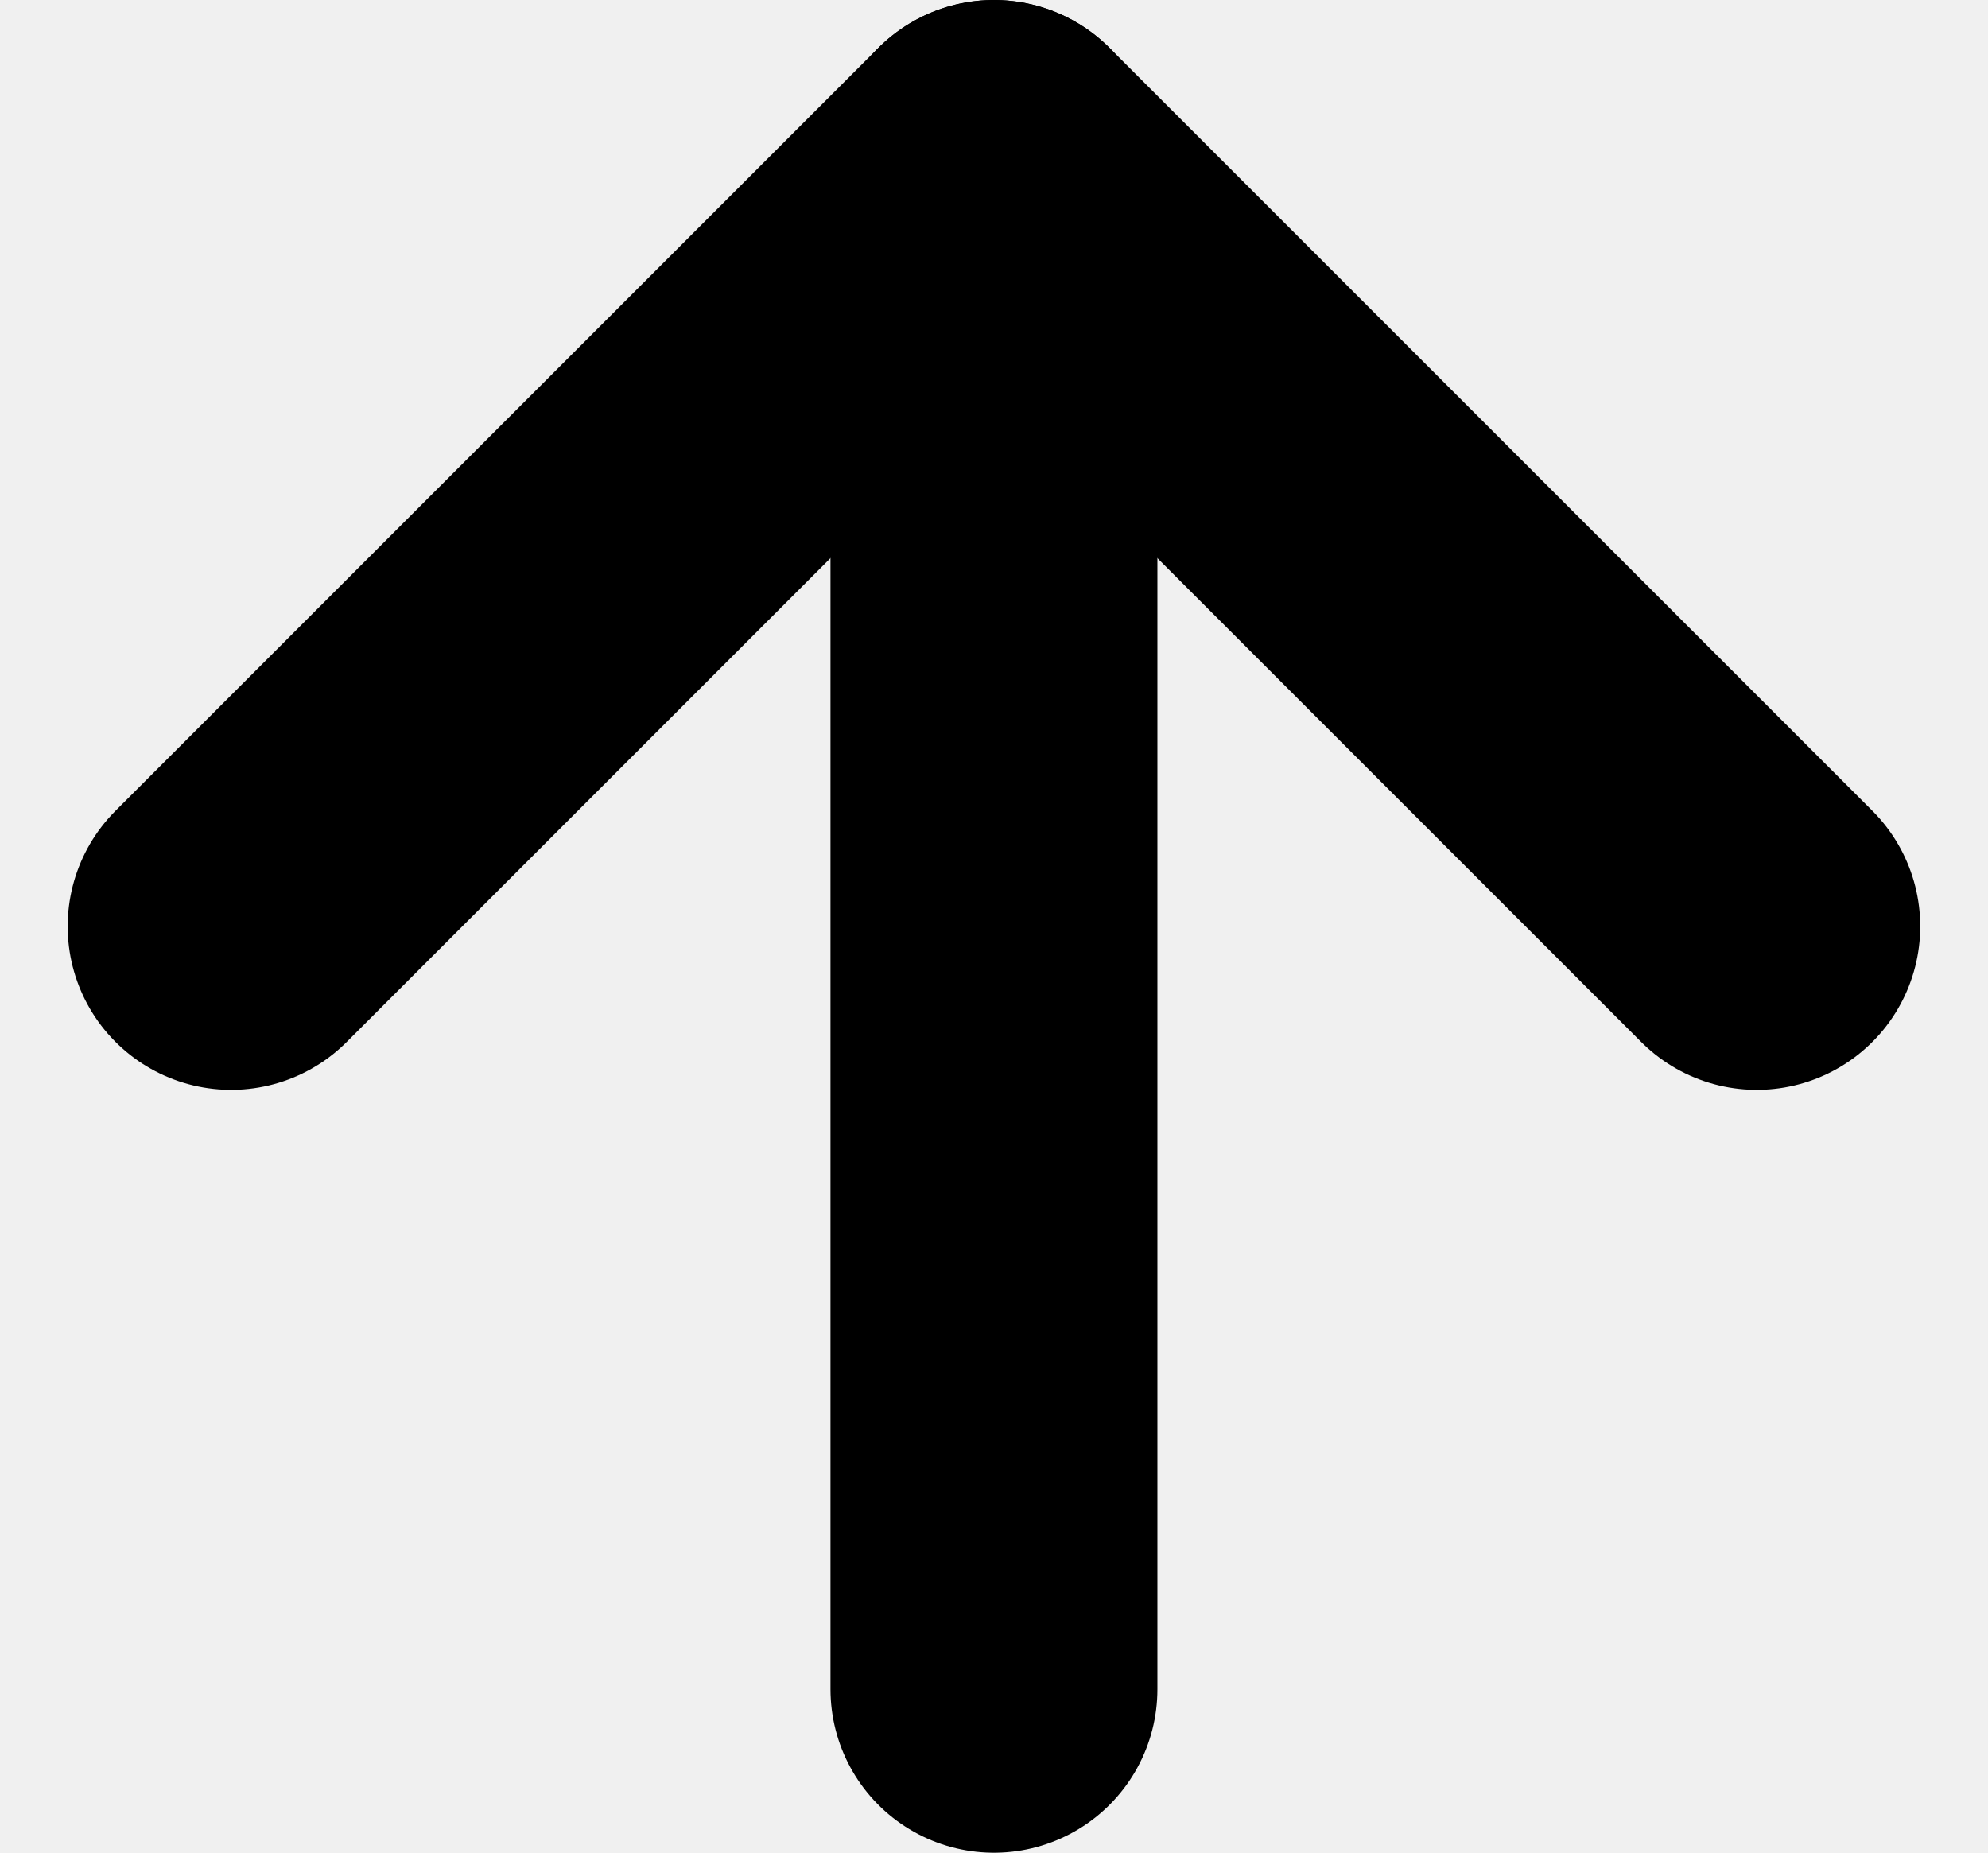
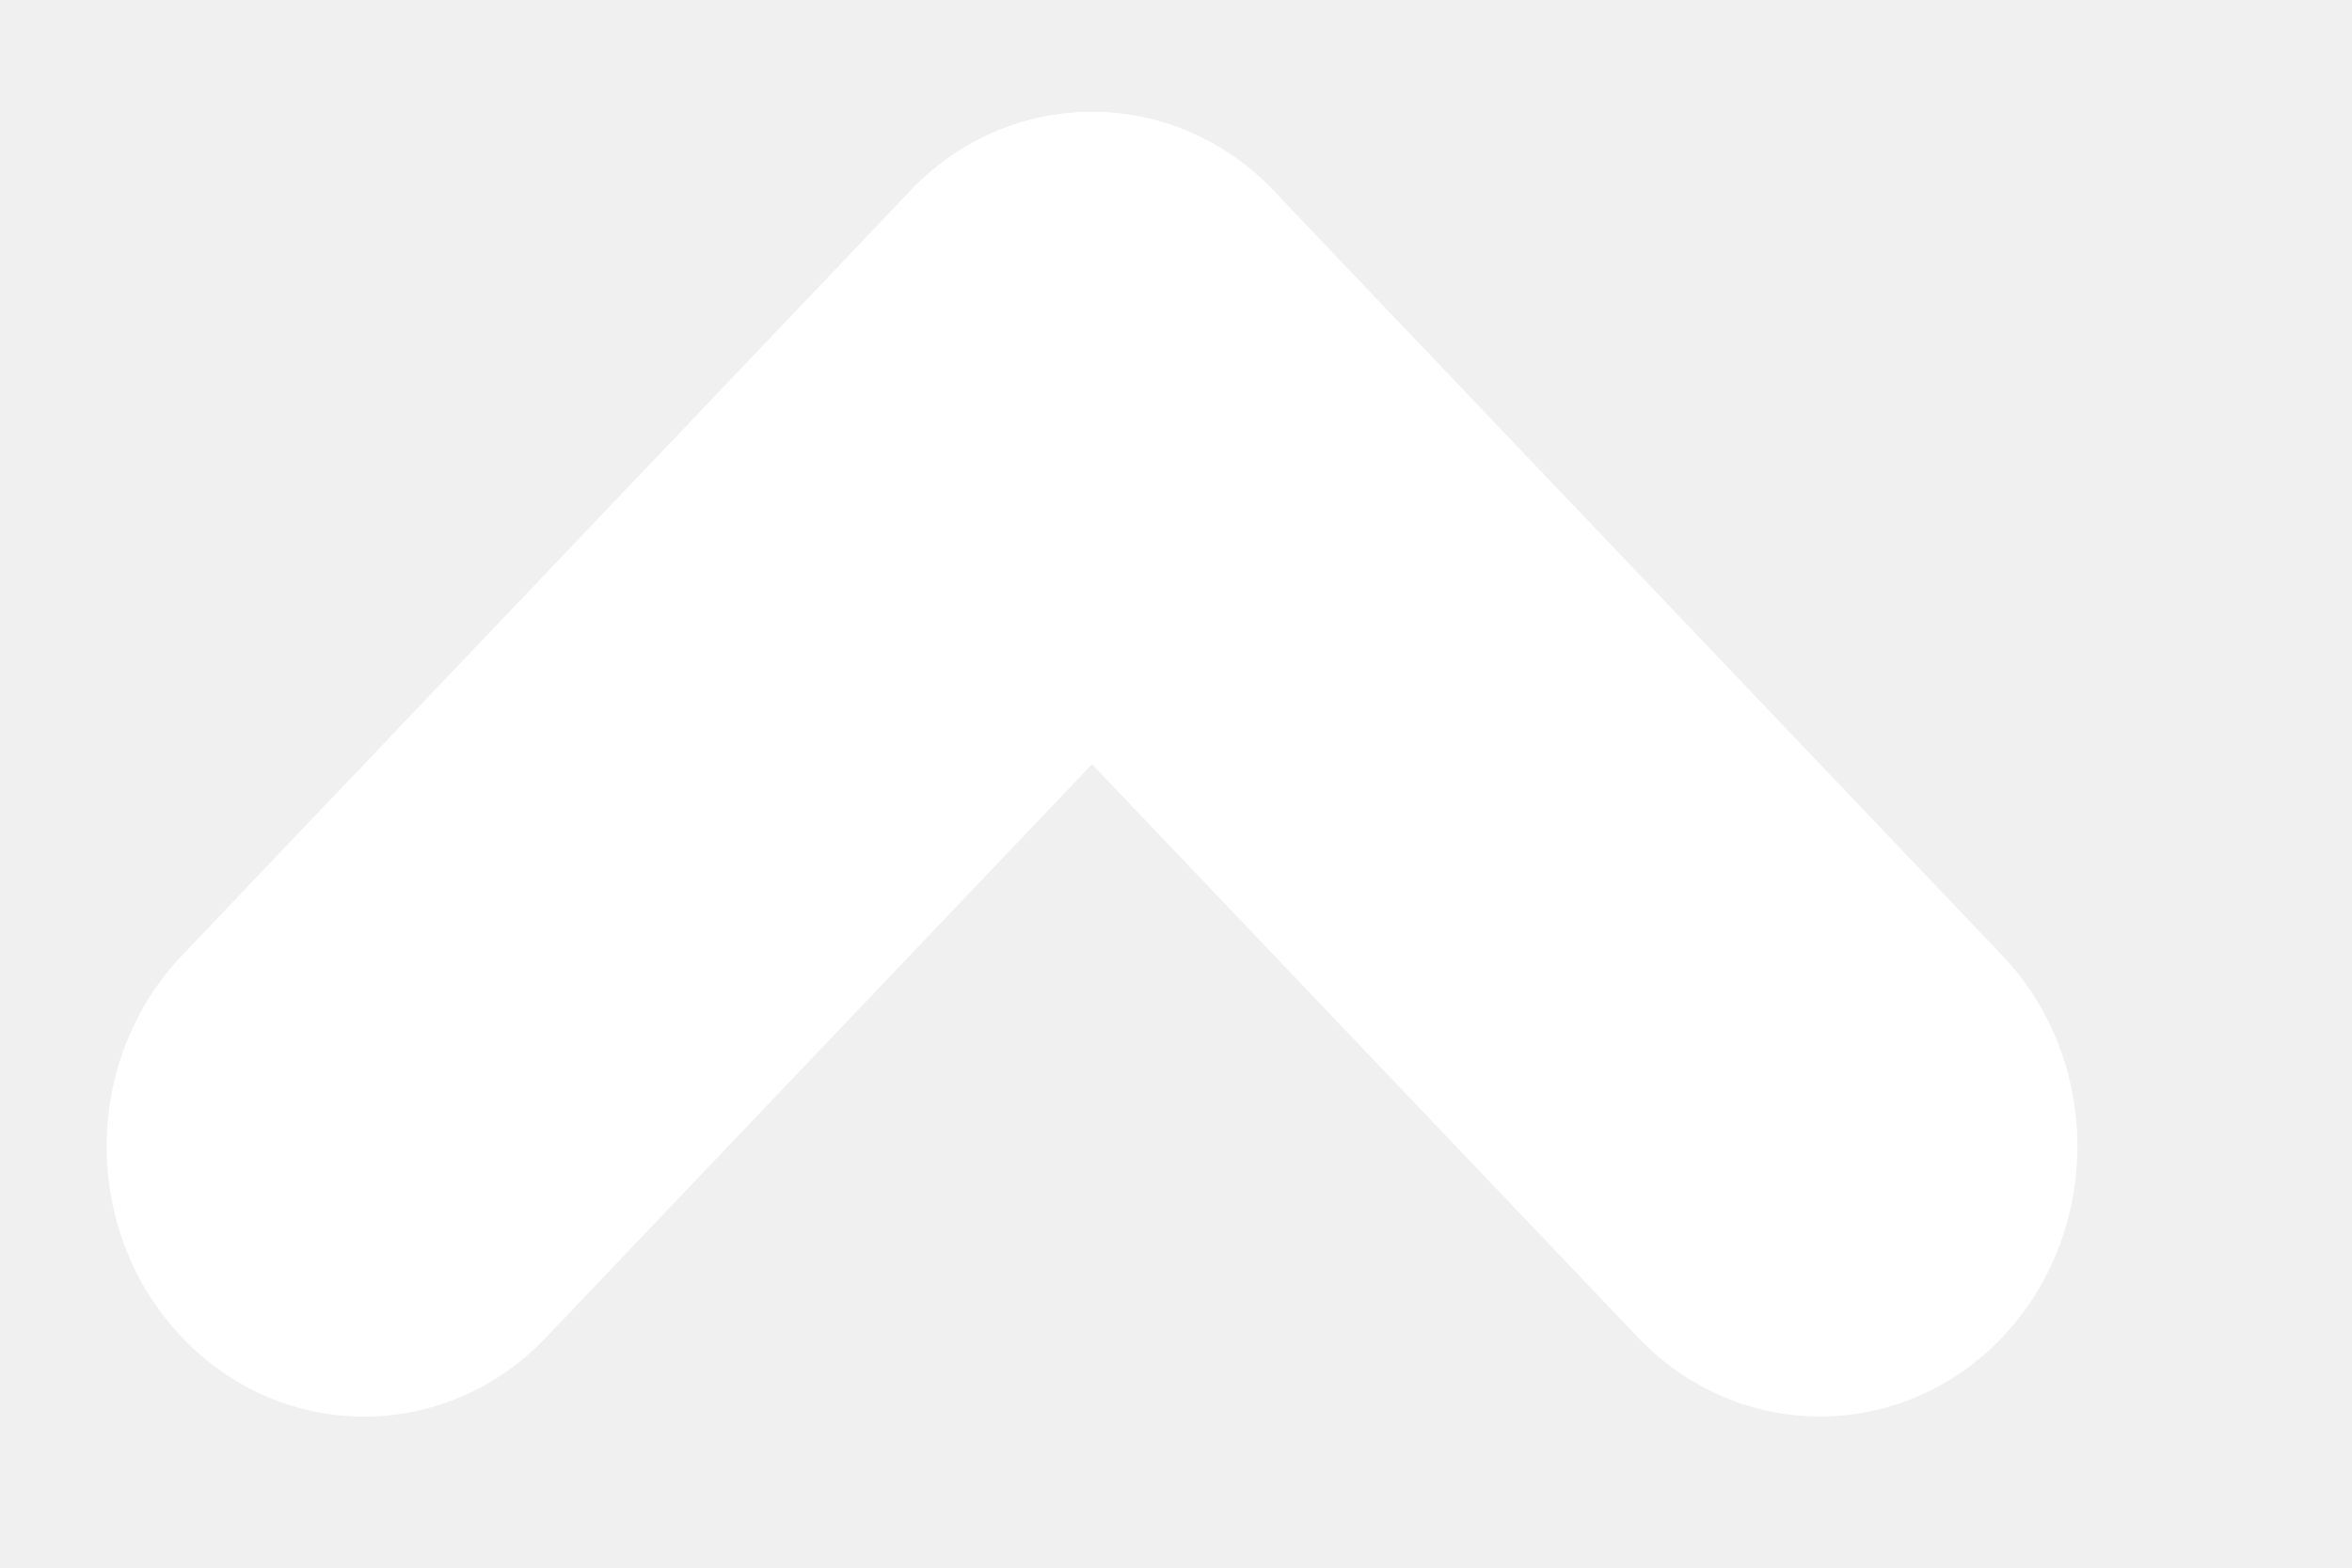
- <svg xmlns="http://www.w3.org/2000/svg" width="18.243" height="17" viewBox="0 0 18.243 17">
-   <g id="arrow-up_1_" data-name="arrow-up (1)" transform="translate(-2.879 -3.5)">
-     <line id="Line_46" data-name="Line 46" y1="14" transform="translate(12 5)" fill="none" stroke="#000" stroke-linecap="round" stroke-linejoin="round" stroke-width="3" />
-     <path id="Path_14298" data-name="Path 14298" d="M5,12l7-7,7,7" fill="none" stroke="#000" stroke-linecap="round" stroke-linejoin="round" stroke-width="3" />
-   </g>
+ <svg xmlns="http://www.w3.org/2000/svg" width="12" height="8" viewBox="0 0 12 8" fill="none">
+   <path d="M0.929 4.875C0.416 5.414 0.416 6.287 0.929 6.825C1.442 7.364 2.273 7.364 2.786 6.825L6.5 2.925C7.013 2.387 7.013 1.514 6.5 0.975C5.988 0.437 5.156 0.437 4.643 0.975L0.929 4.875Z" fill="white" />
+   <path d="M1.393 5.363C1.137 5.632 1.137 6.068 1.393 6.338C1.65 6.607 2.065 6.607 2.322 6.338L6.036 2.438C6.293 2.169 6.293 1.732 6.036 1.463C5.78 1.194 5.364 1.194 5.108 1.463L1.393 5.363Z" stroke="white" />
+   <path d="M6.5 0.975C5.987 0.436 5.156 0.436 4.643 0.975C4.13 1.513 4.13 2.386 4.643 2.925L8.357 6.825C8.87 7.363 9.702 7.363 10.215 6.825C10.727 6.286 10.727 5.413 10.215 4.875L6.5 0.975Z" fill="white" />
+   <path d="M6.036 1.462C5.779 1.193 5.364 1.193 5.107 1.462C4.851 1.731 4.851 2.168 5.107 2.437L8.822 6.337C9.078 6.606 9.494 6.606 9.75 6.337C10.007 6.068 10.007 5.631 9.75 5.362L6.036 1.462Z" stroke="white" />
</svg>
